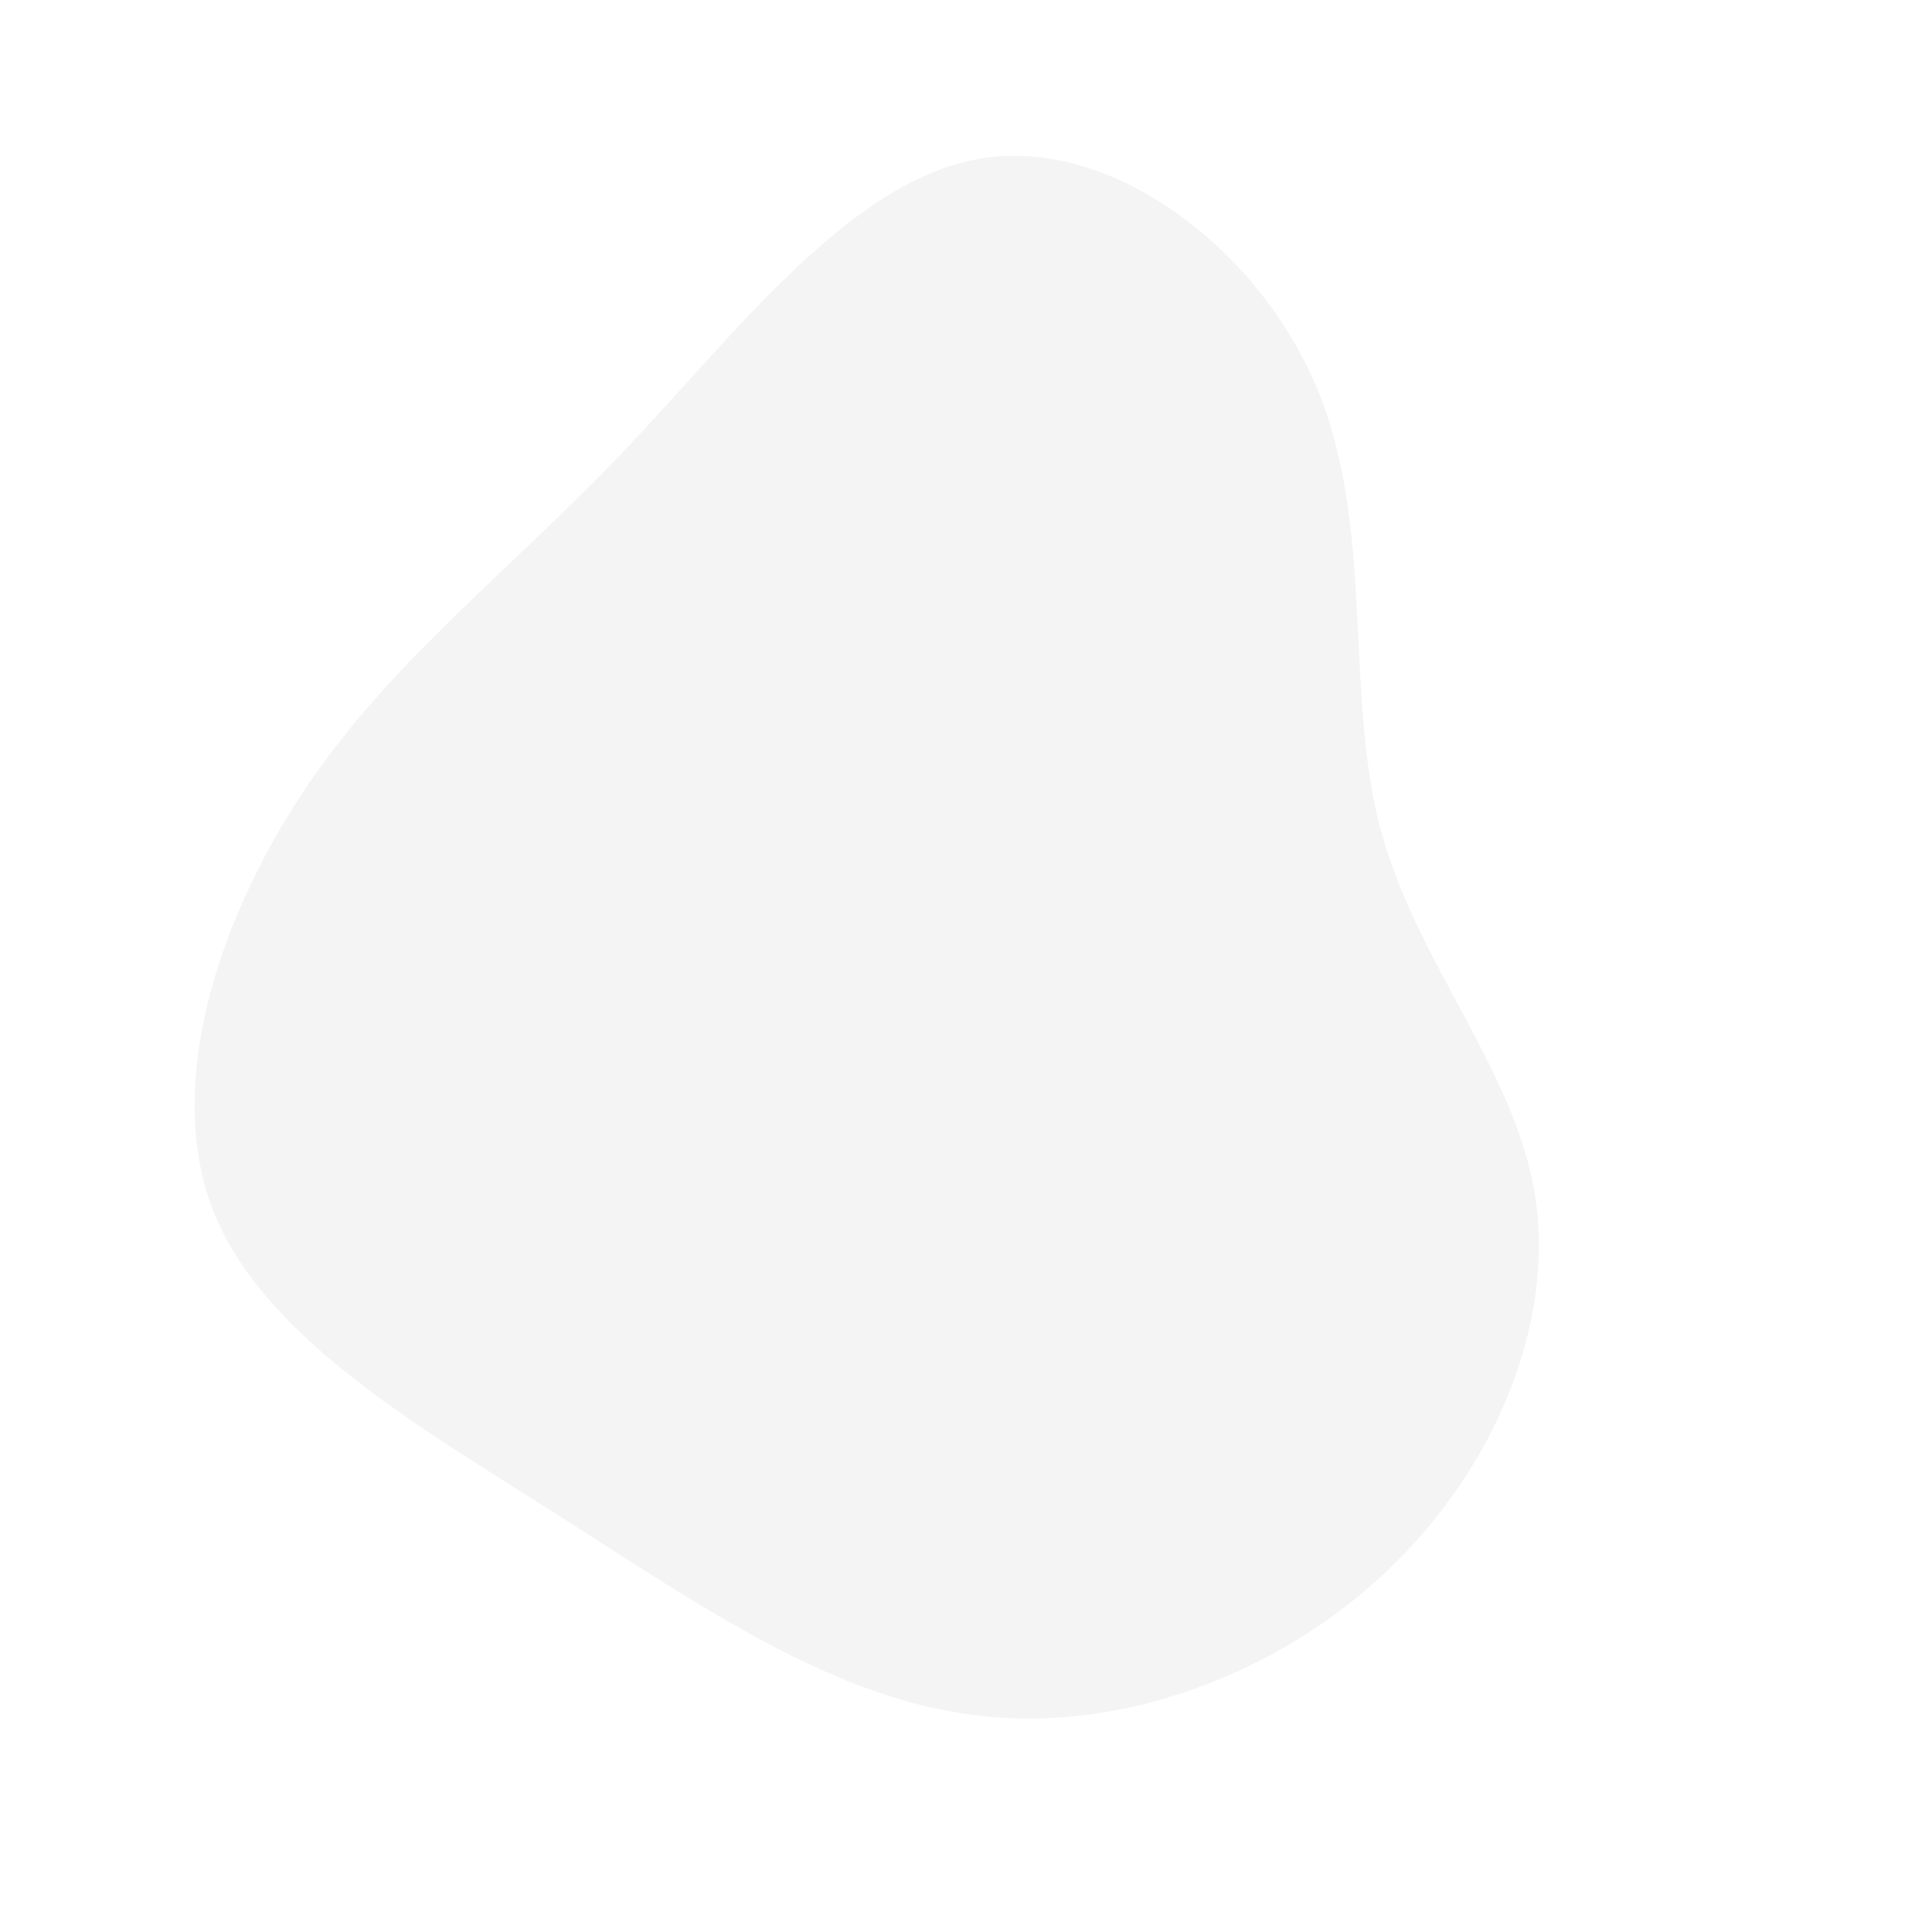
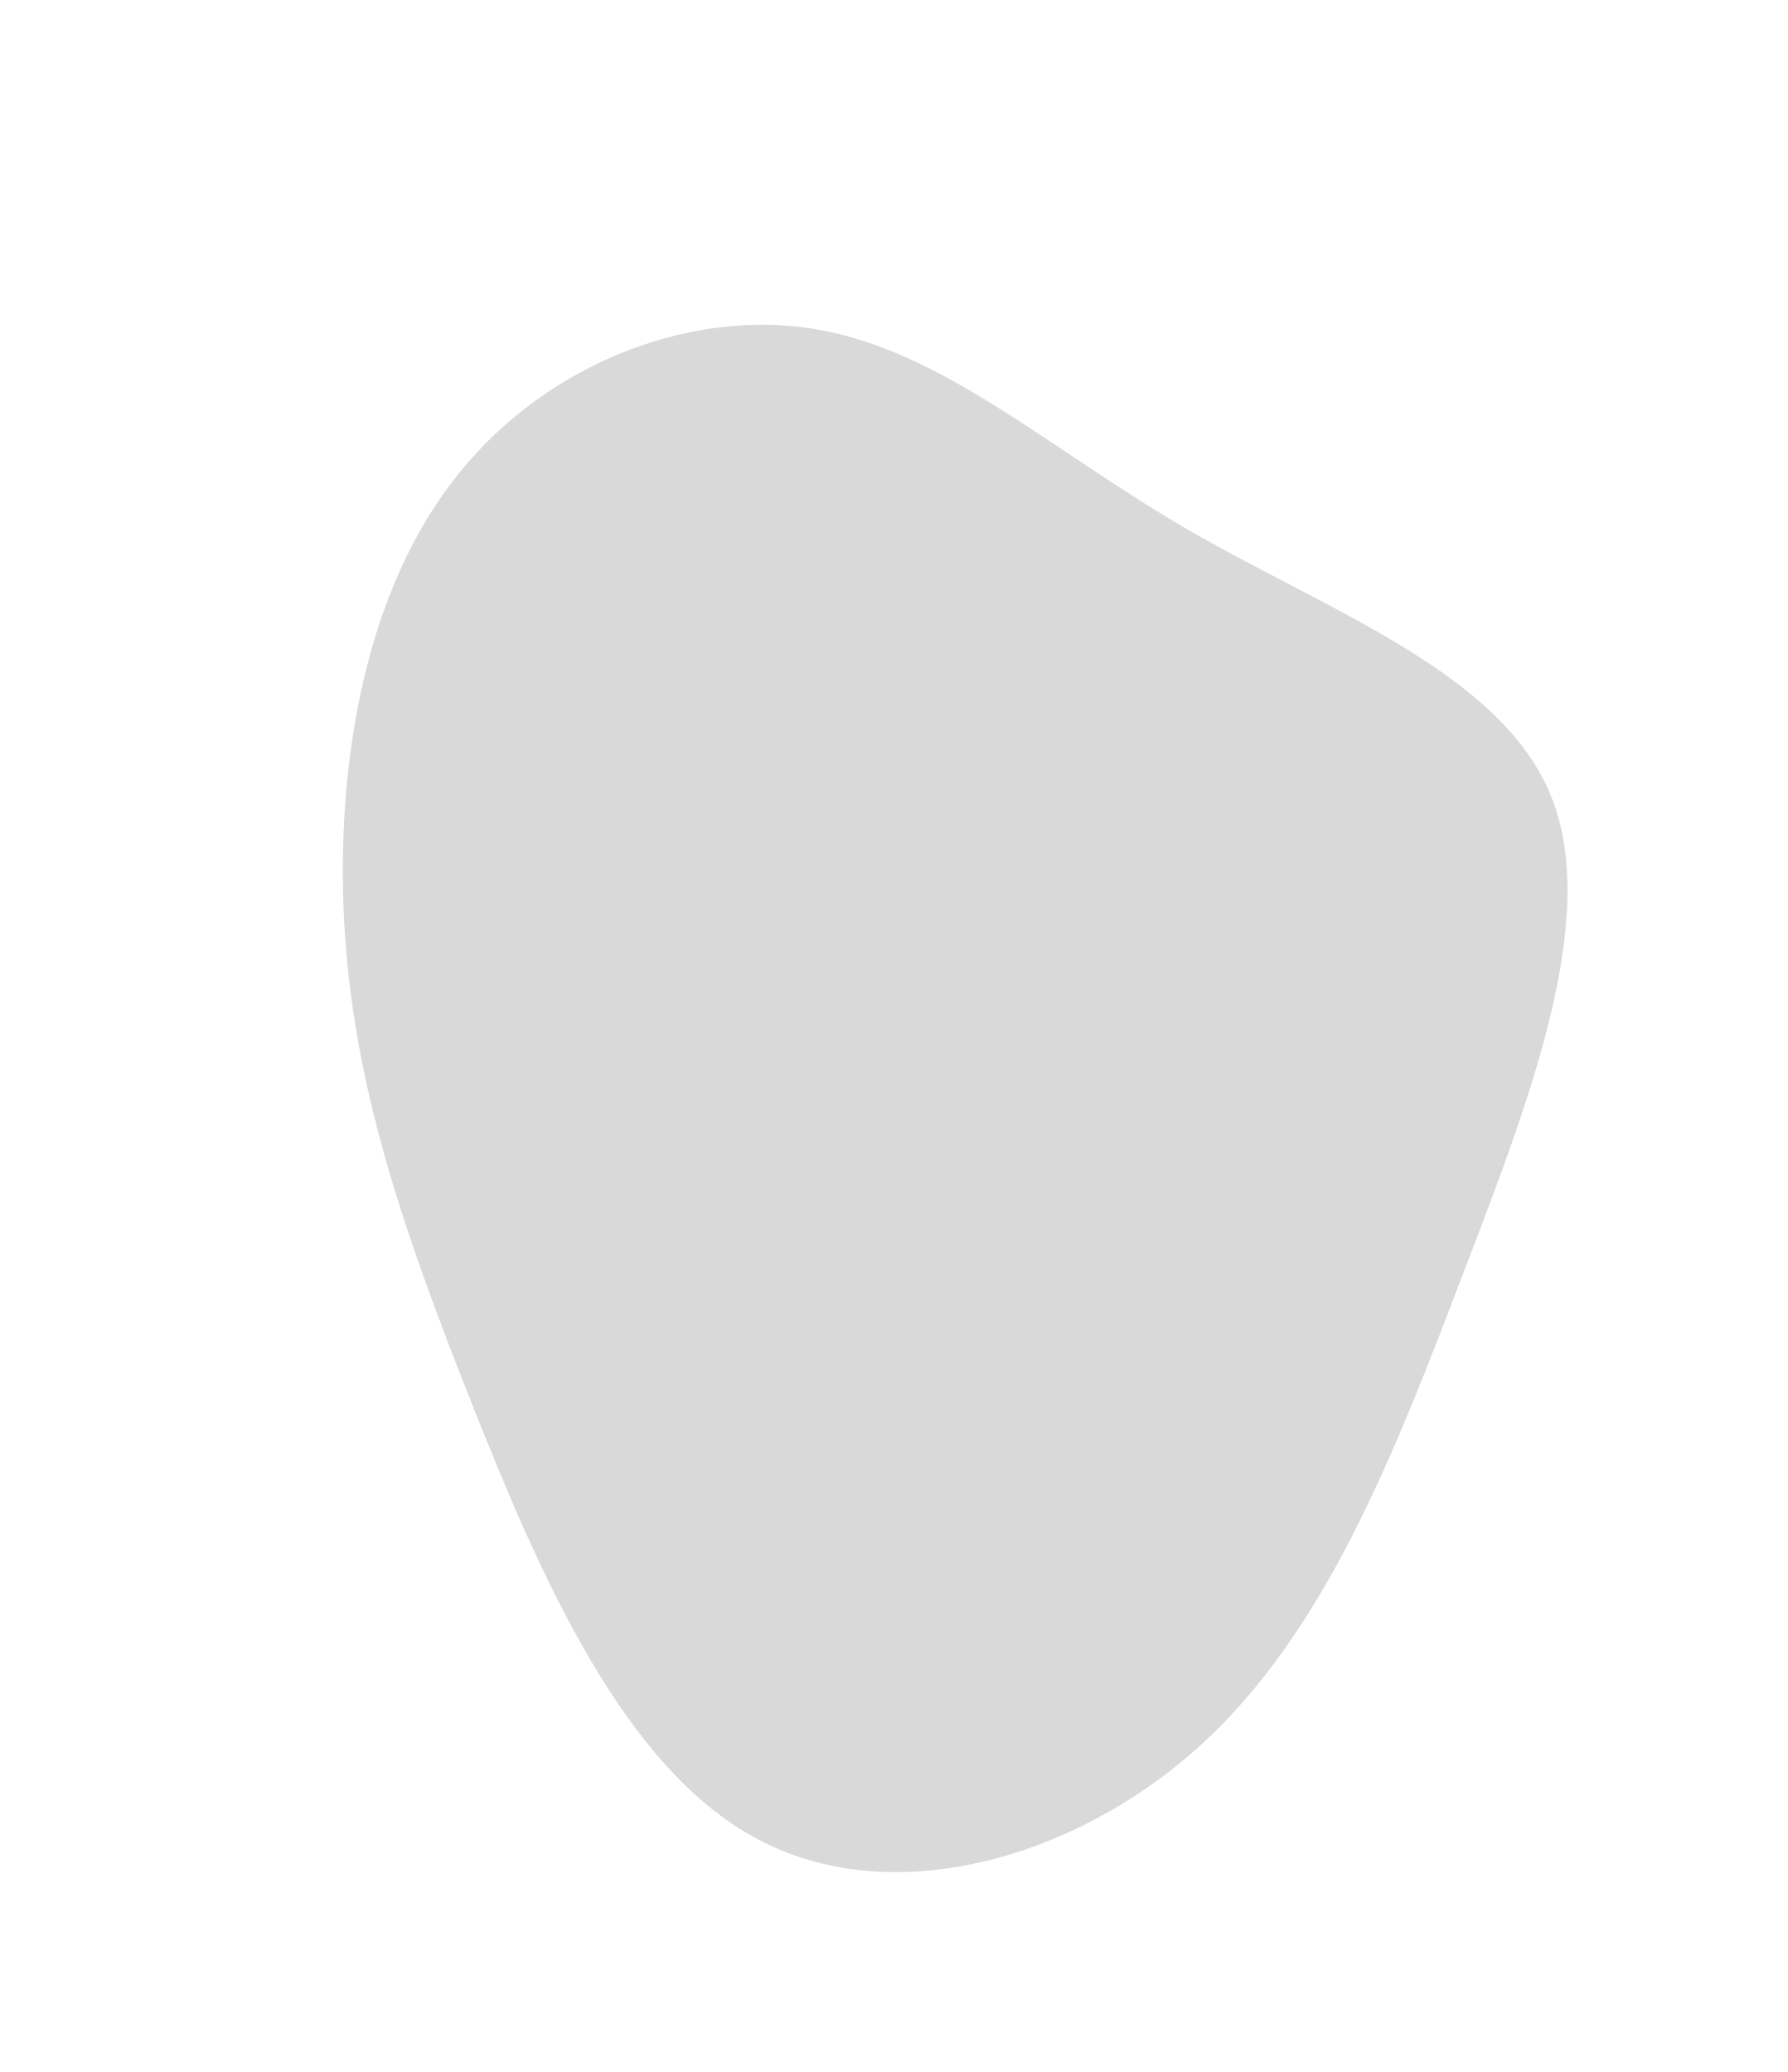
- <svg xmlns="http://www.w3.org/2000/svg" viewBox="0 0 200 200">
-   <path fill="#F4F4F4" d="M36.3,-59.9C42.3,-45.6,39.2,-28.7,42.8,-14.6C46.4,-0.6,56.8,10.6,58.9,23.7C61,36.9,54.8,52,43.6,62.6C32.5,73.2,16.2,79.4,1.3,77.6C-13.7,75.9,-27.4,66.3,-42.3,56.8C-57.1,47.4,-73.1,38.2,-78.1,24.9C-83,11.6,-77,-5.7,-68.1,-18.8C-59.2,-31.8,-47.6,-40.6,-35.7,-53C-23.9,-65.4,-12,-81.4,1.6,-83.6C15.2,-85.8,30.3,-74.2,36.3,-59.9Z" transform="translate(100 100)" />
+ <svg xmlns="http://www.w3.org/2000/svg" width="320" height="371" viewBox="0 0 320 371" fill="none">
+   <path d="M145.622 58.873C168.694 62.584 188.069 80.654 213.054 95.058C238.038 109.462 268.415 120.467 277.49 142.083C286.566 163.699 274.231 196.059 261.89 228.161C249.555 260.521 237.208 292.364 214.673 312.726C192.138 333.088 159.306 342.103 135.471 329.218C111.528 316.467 96.582 281.816 84.639 251.738C72.697 221.66 63.758 196.154 61.785 167.72C59.805 139.027 64.797 107.664 80.624 86.725C96.227 65.794 122.773 55.154 145.622 58.873Z" fill="#CFCFCF" fill-opacity="0.8" />
</svg>
